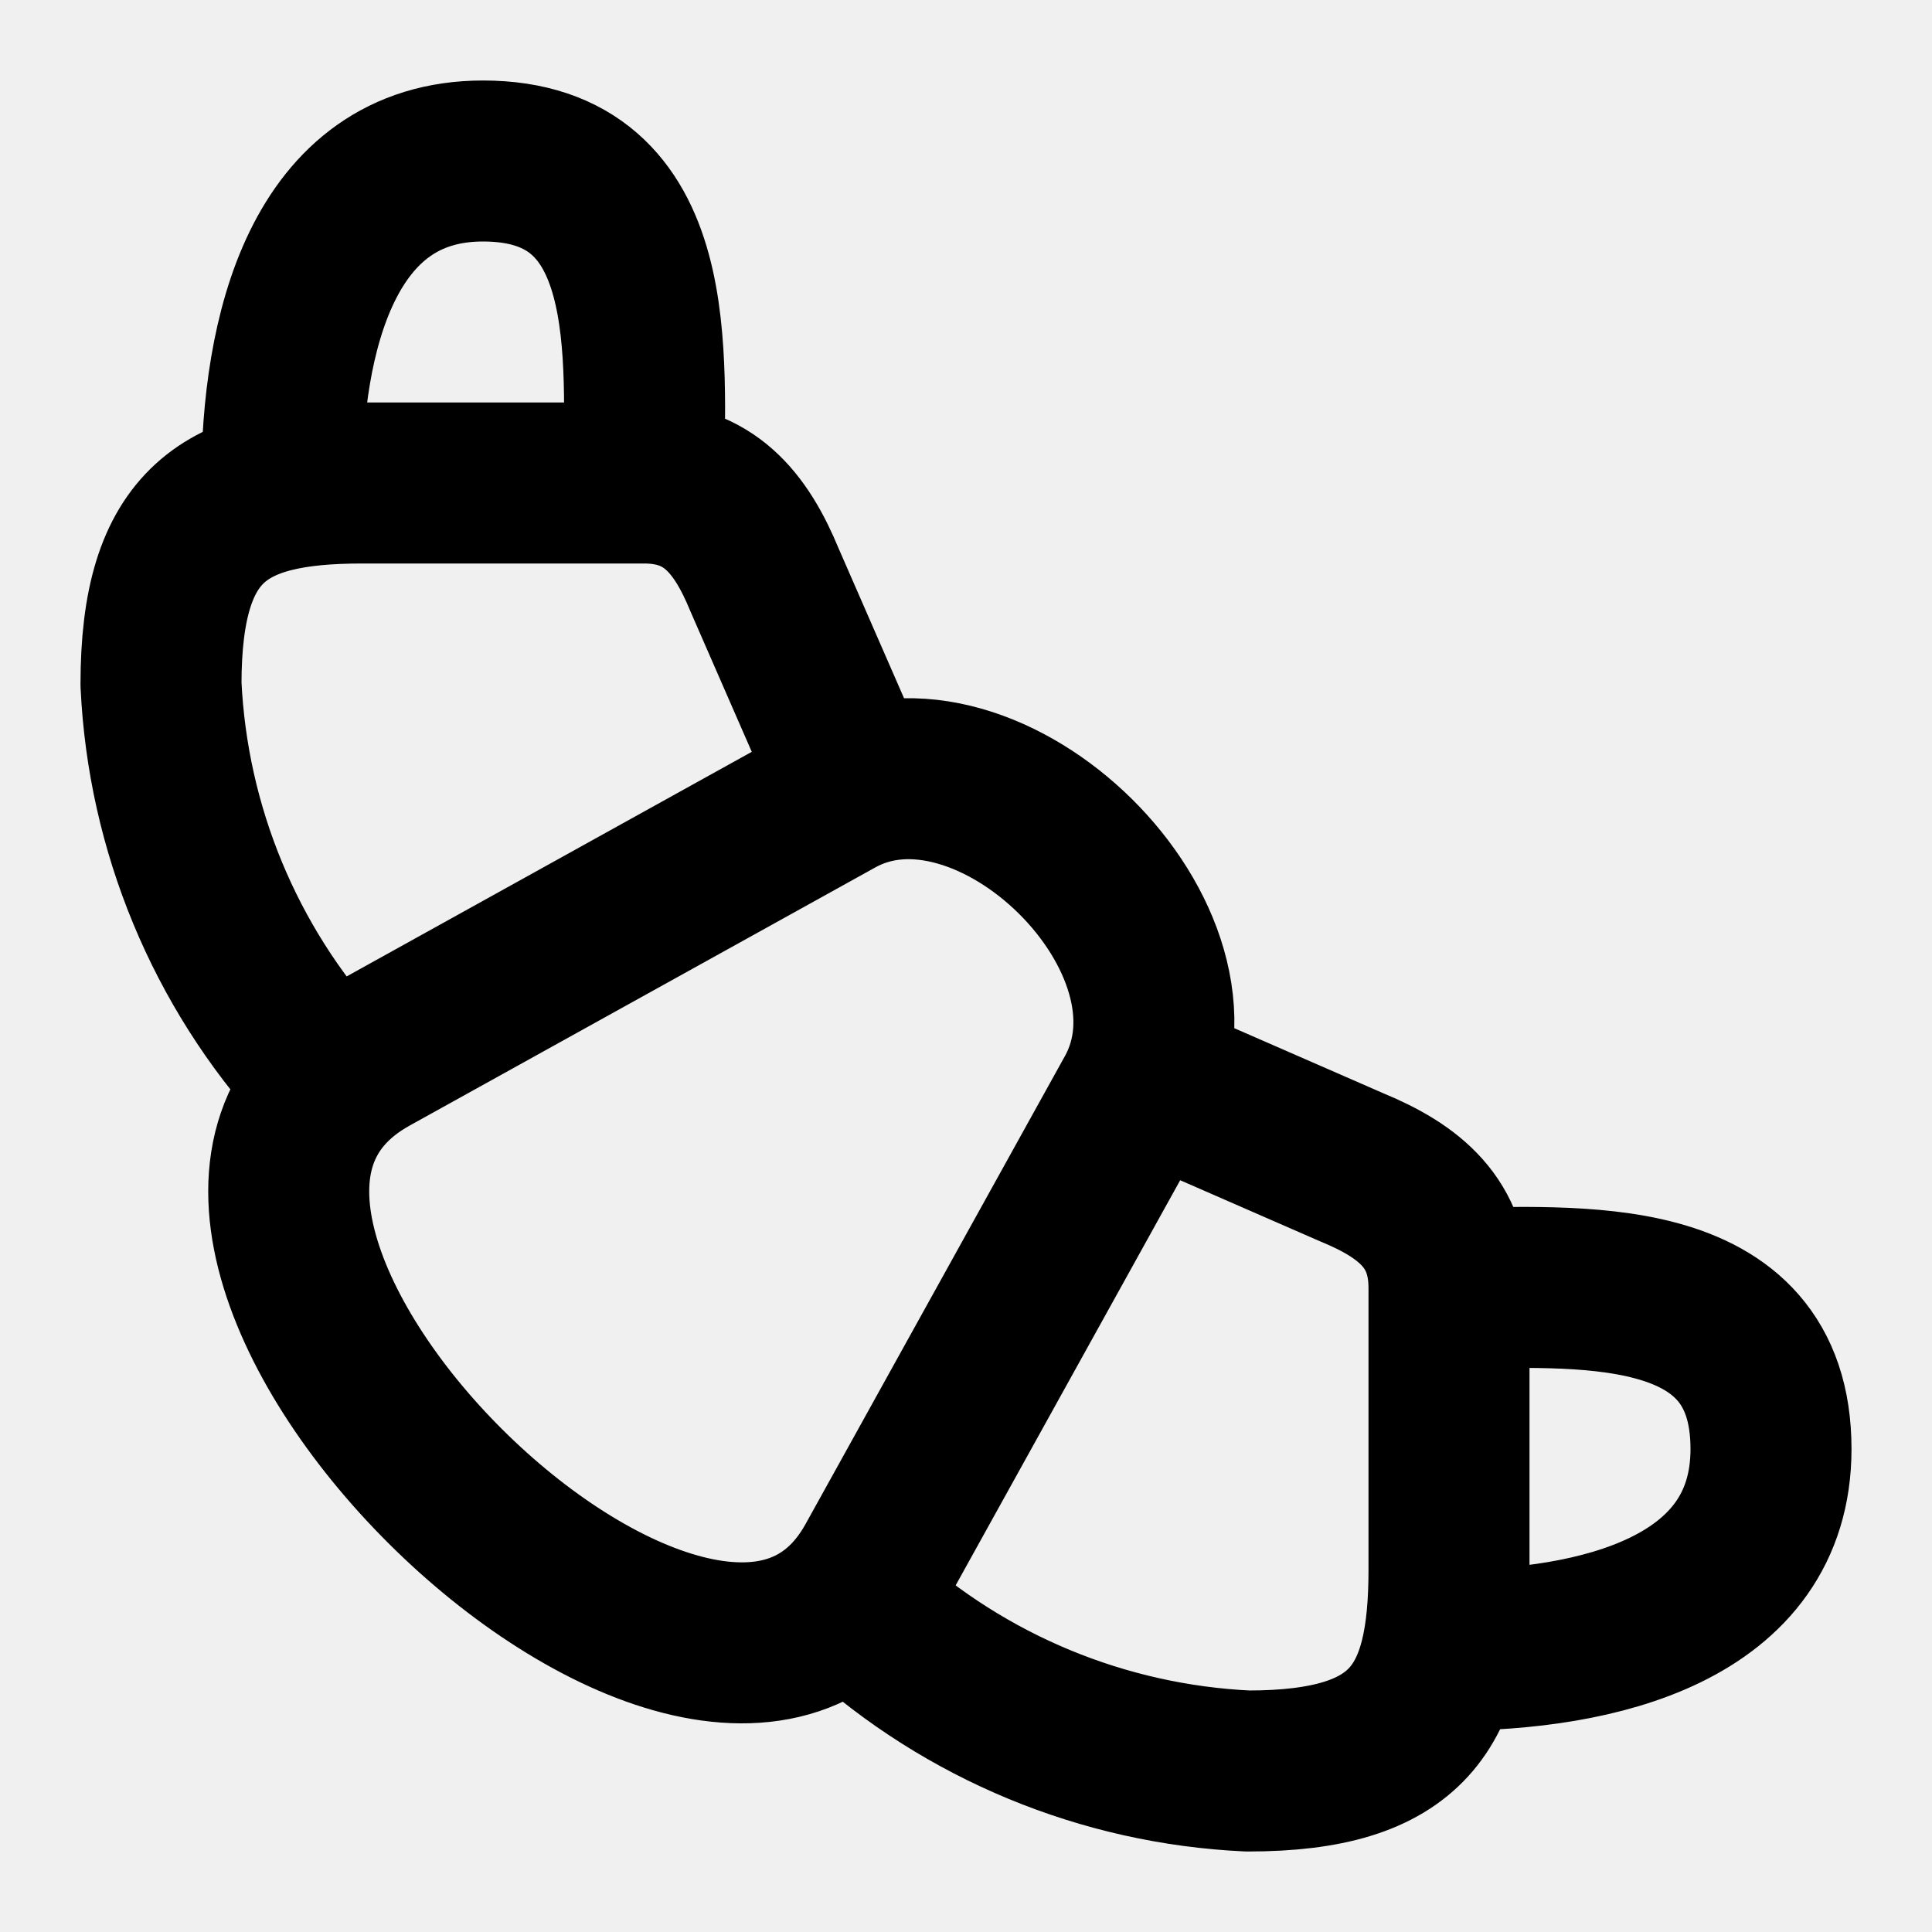
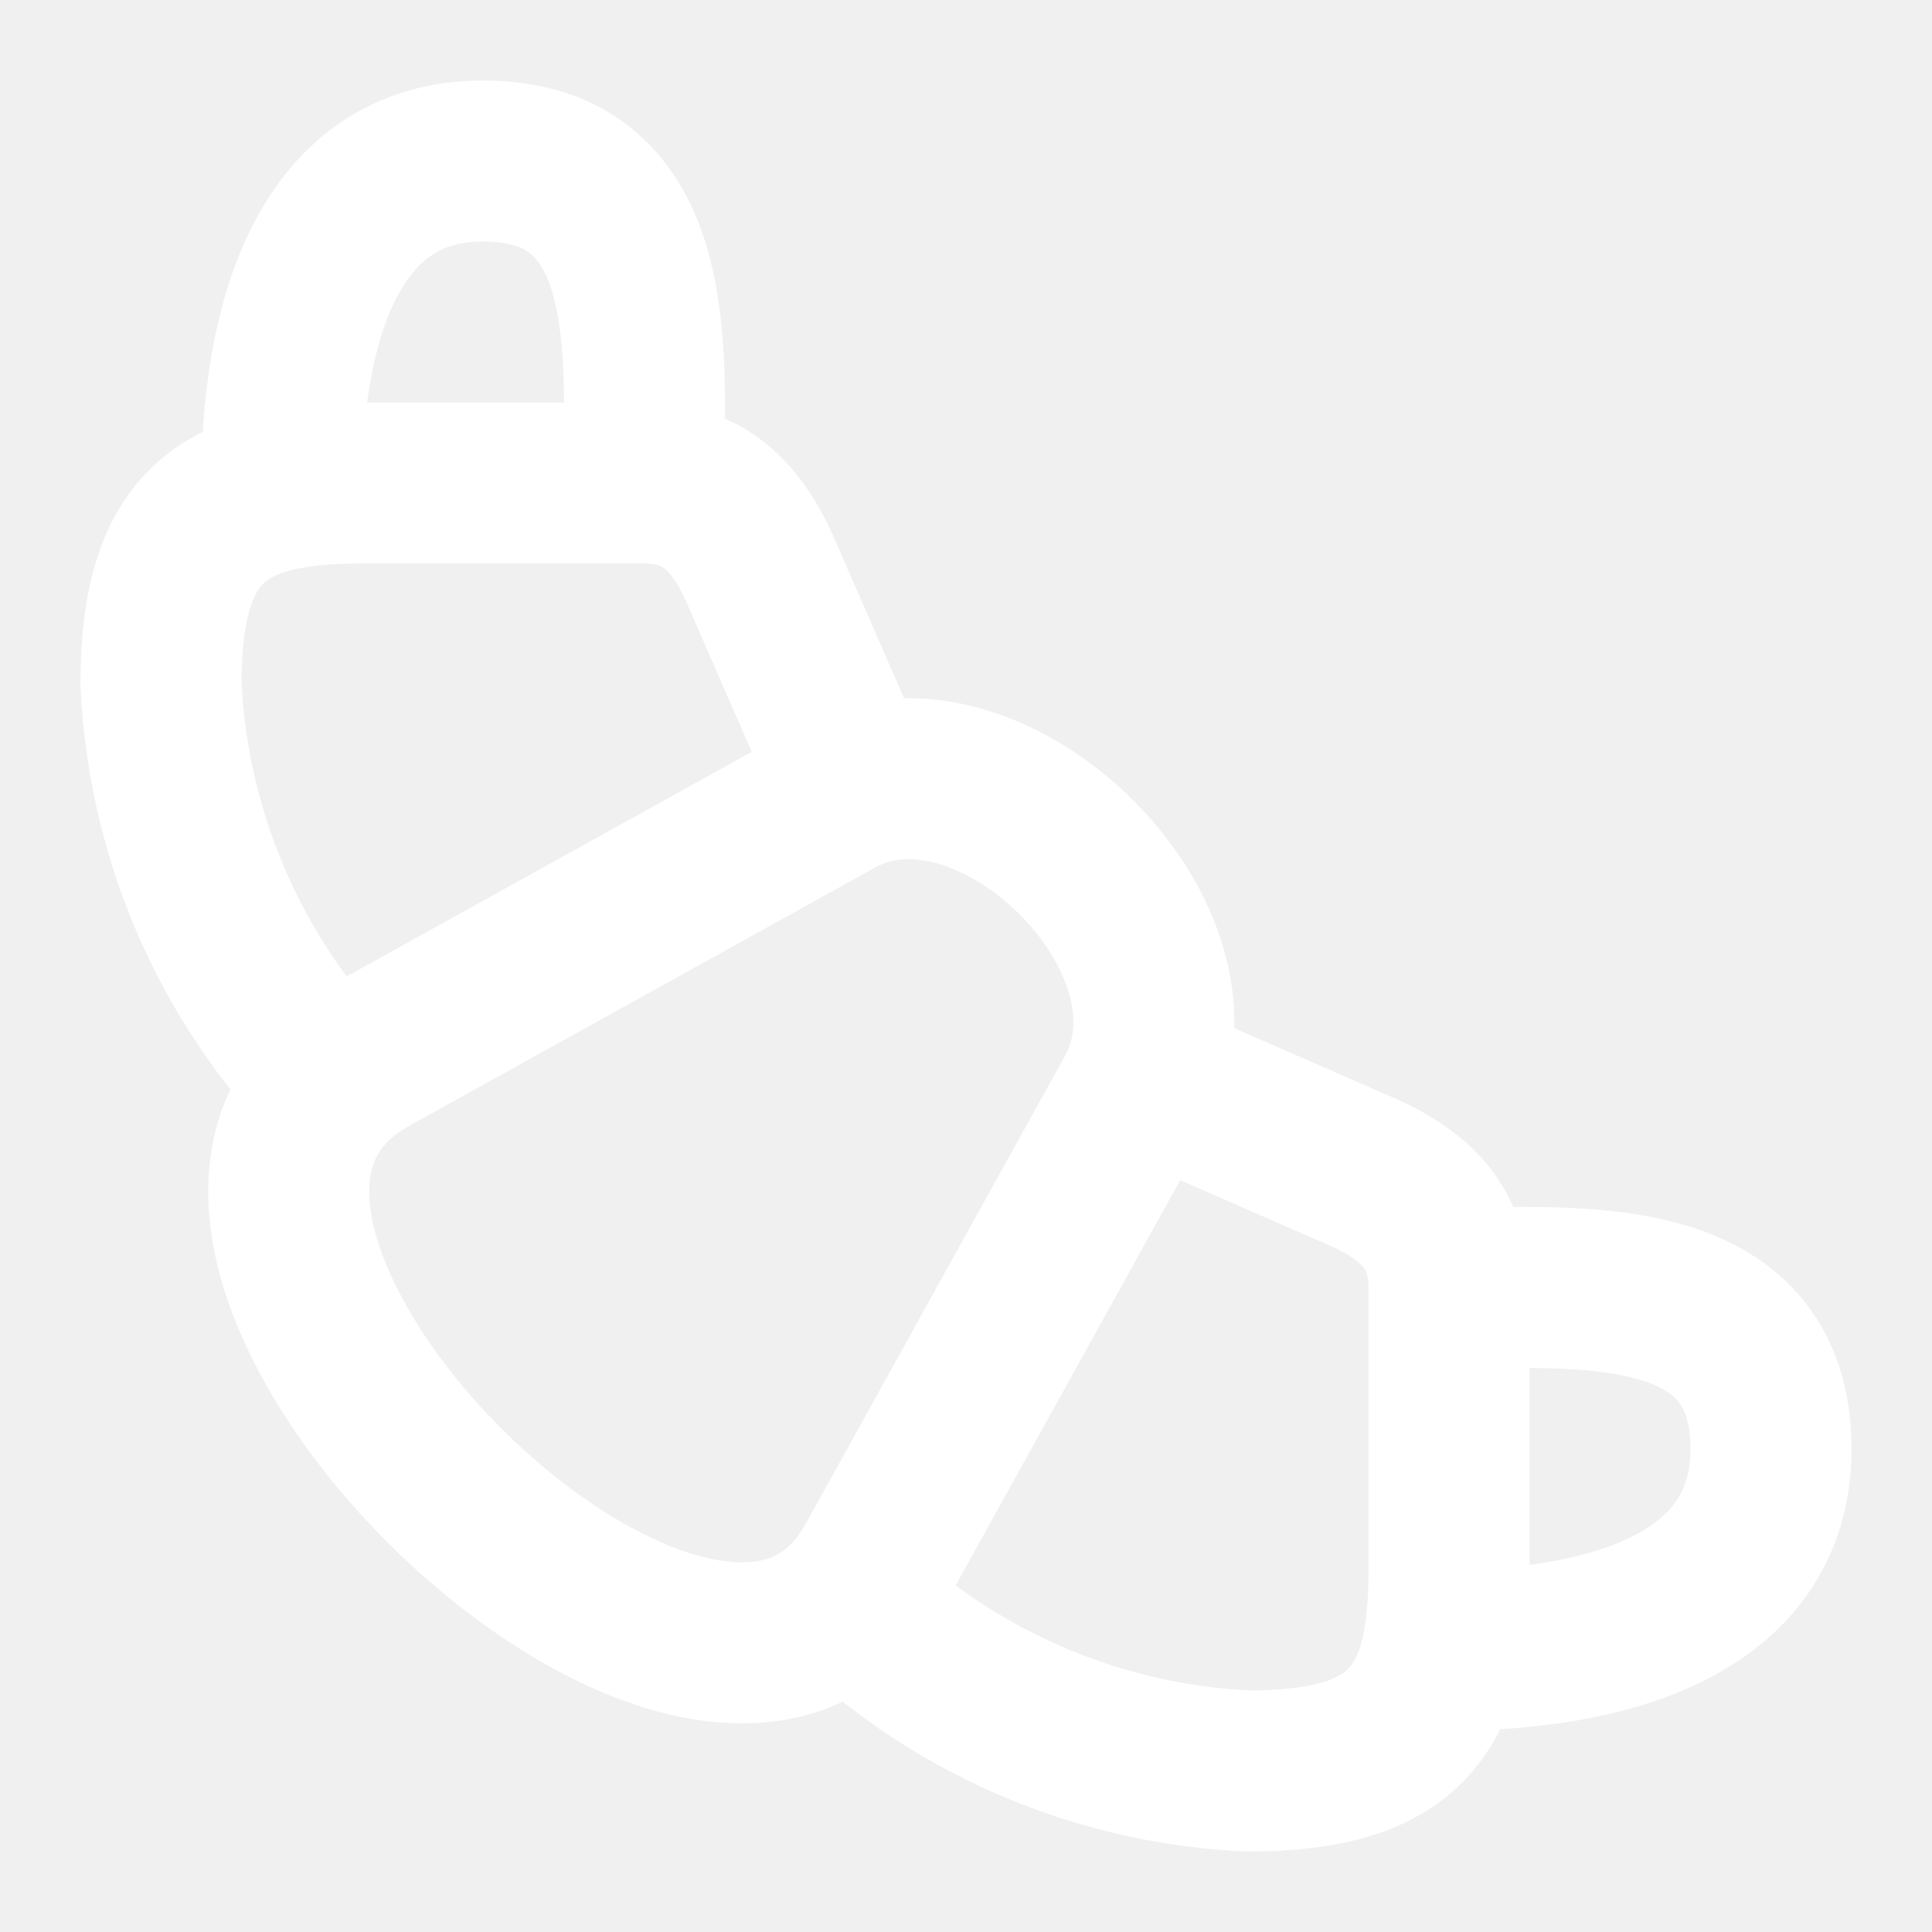
<svg xmlns="http://www.w3.org/2000/svg" width="24" height="24" viewBox="0 0 24 24" fill="none">
-   <path d="M10.5 9.5L9.5 7.21C9.2 6.48 8.8 6 8 6H4.5C2.79 6 2 6.5 2 8.5C2.084 10.294 2.791 12.002 4 13.33M8 6C8 4.45 8.24 2 6 2C4 2 3.5 4.17 3.5 6M14.5 13.5L16.79 14.5C17.52 14.8 18 15.2 18 16V19.5C18 21.21 17.5 22 15.5 22C13.706 21.916 11.998 21.209 10.67 20M18 16C19.55 16 22 15.76 22 18C22 20 19.83 20.5 18 20.5M4.6 13.11L10.39 9.9C12.28 8.85 15.18 11.68 14.1 13.61L10.88 19.42C8.8 23.16 0.79 15.23 4.6 13.11Z" stroke="black" stroke-width="2" stroke-linecap="round" stroke-linejoin="round" />
+   <path d="M10.5 9.5L9.5 7.21C9.2 6.48 8.8 6 8 6H4.5C2.79 6 2 6.5 2 8.5C2.084 10.294 2.791 12.002 4 13.33M8 6C8 4.45 8.24 2 6 2C4 2 3.5 4.17 3.5 6M14.5 13.5L16.79 14.5C17.52 14.8 18 15.2 18 16V19.5C18 21.21 17.5 22 15.5 22C13.706 21.916 11.998 21.209 10.67 20M18 16C19.55 16 22 15.76 22 18C22 20 19.83 20.5 18 20.5M4.6 13.11L10.39 9.9C12.28 8.85 15.18 11.68 14.1 13.61L10.88 19.42C8.8 23.16 0.79 15.23 4.6 13.11Z" stroke="white" stroke-width="2" stroke-linecap="round" stroke-linejoin="round" />
</svg>
